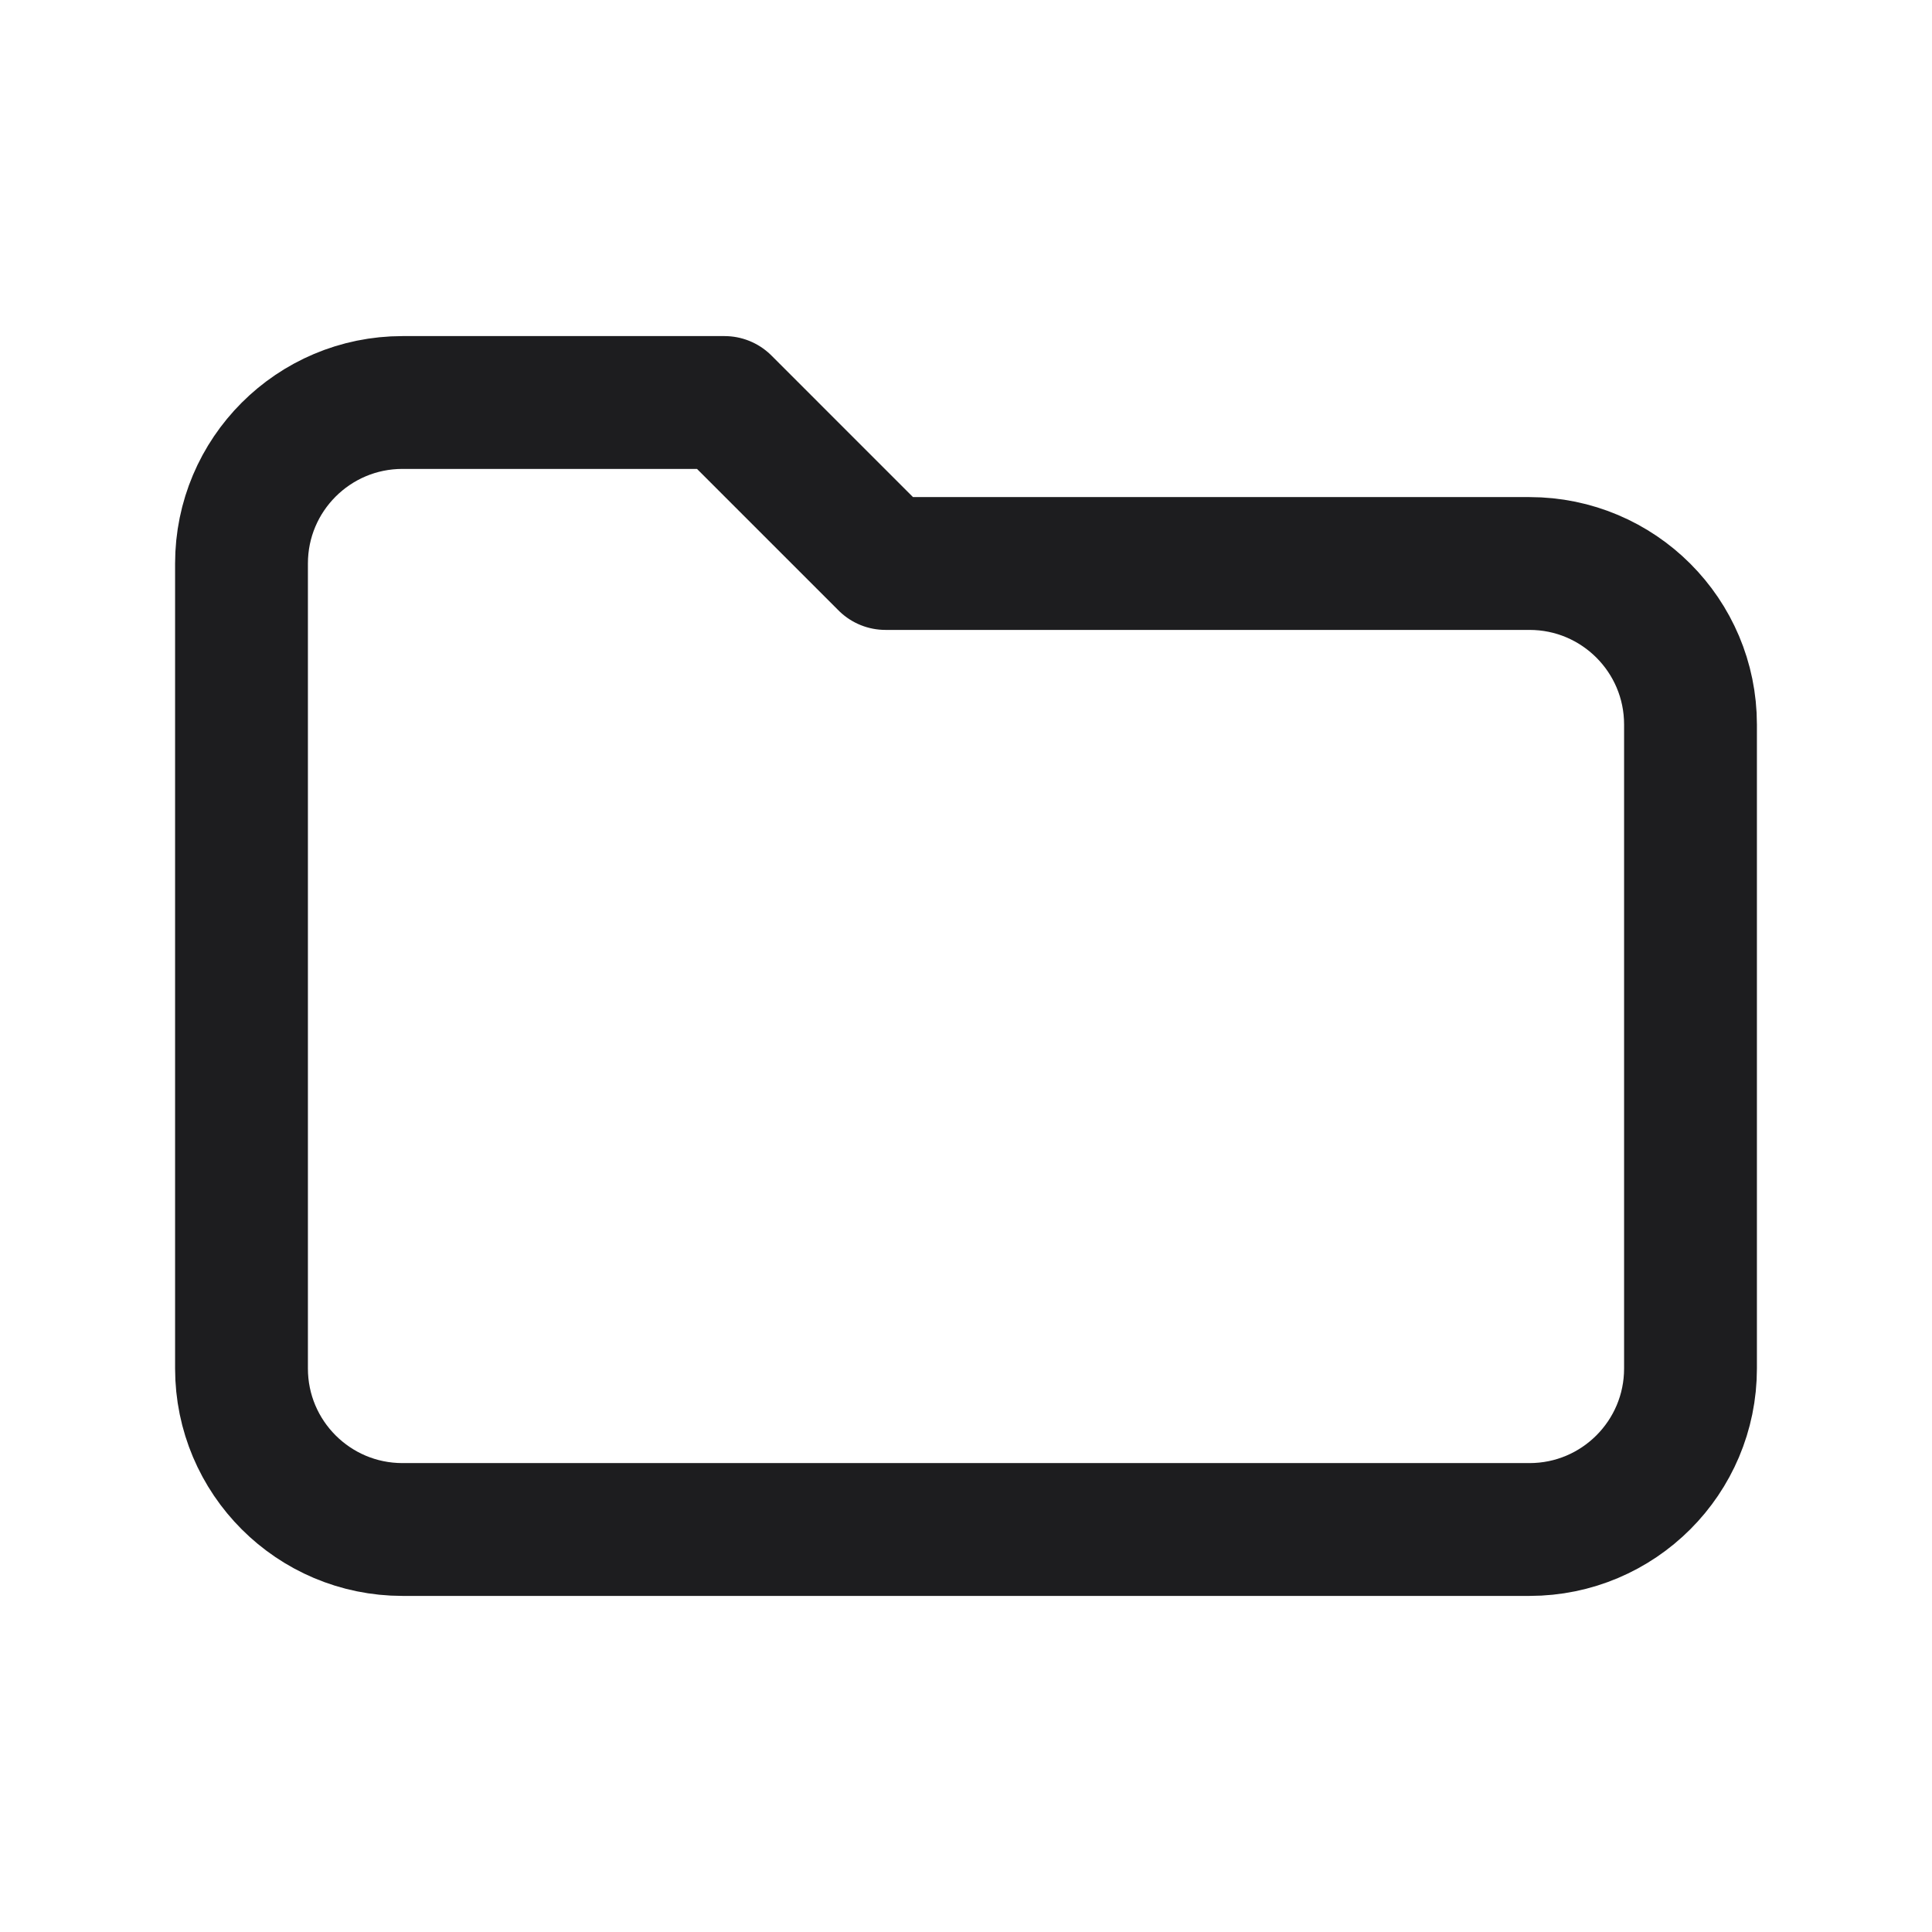
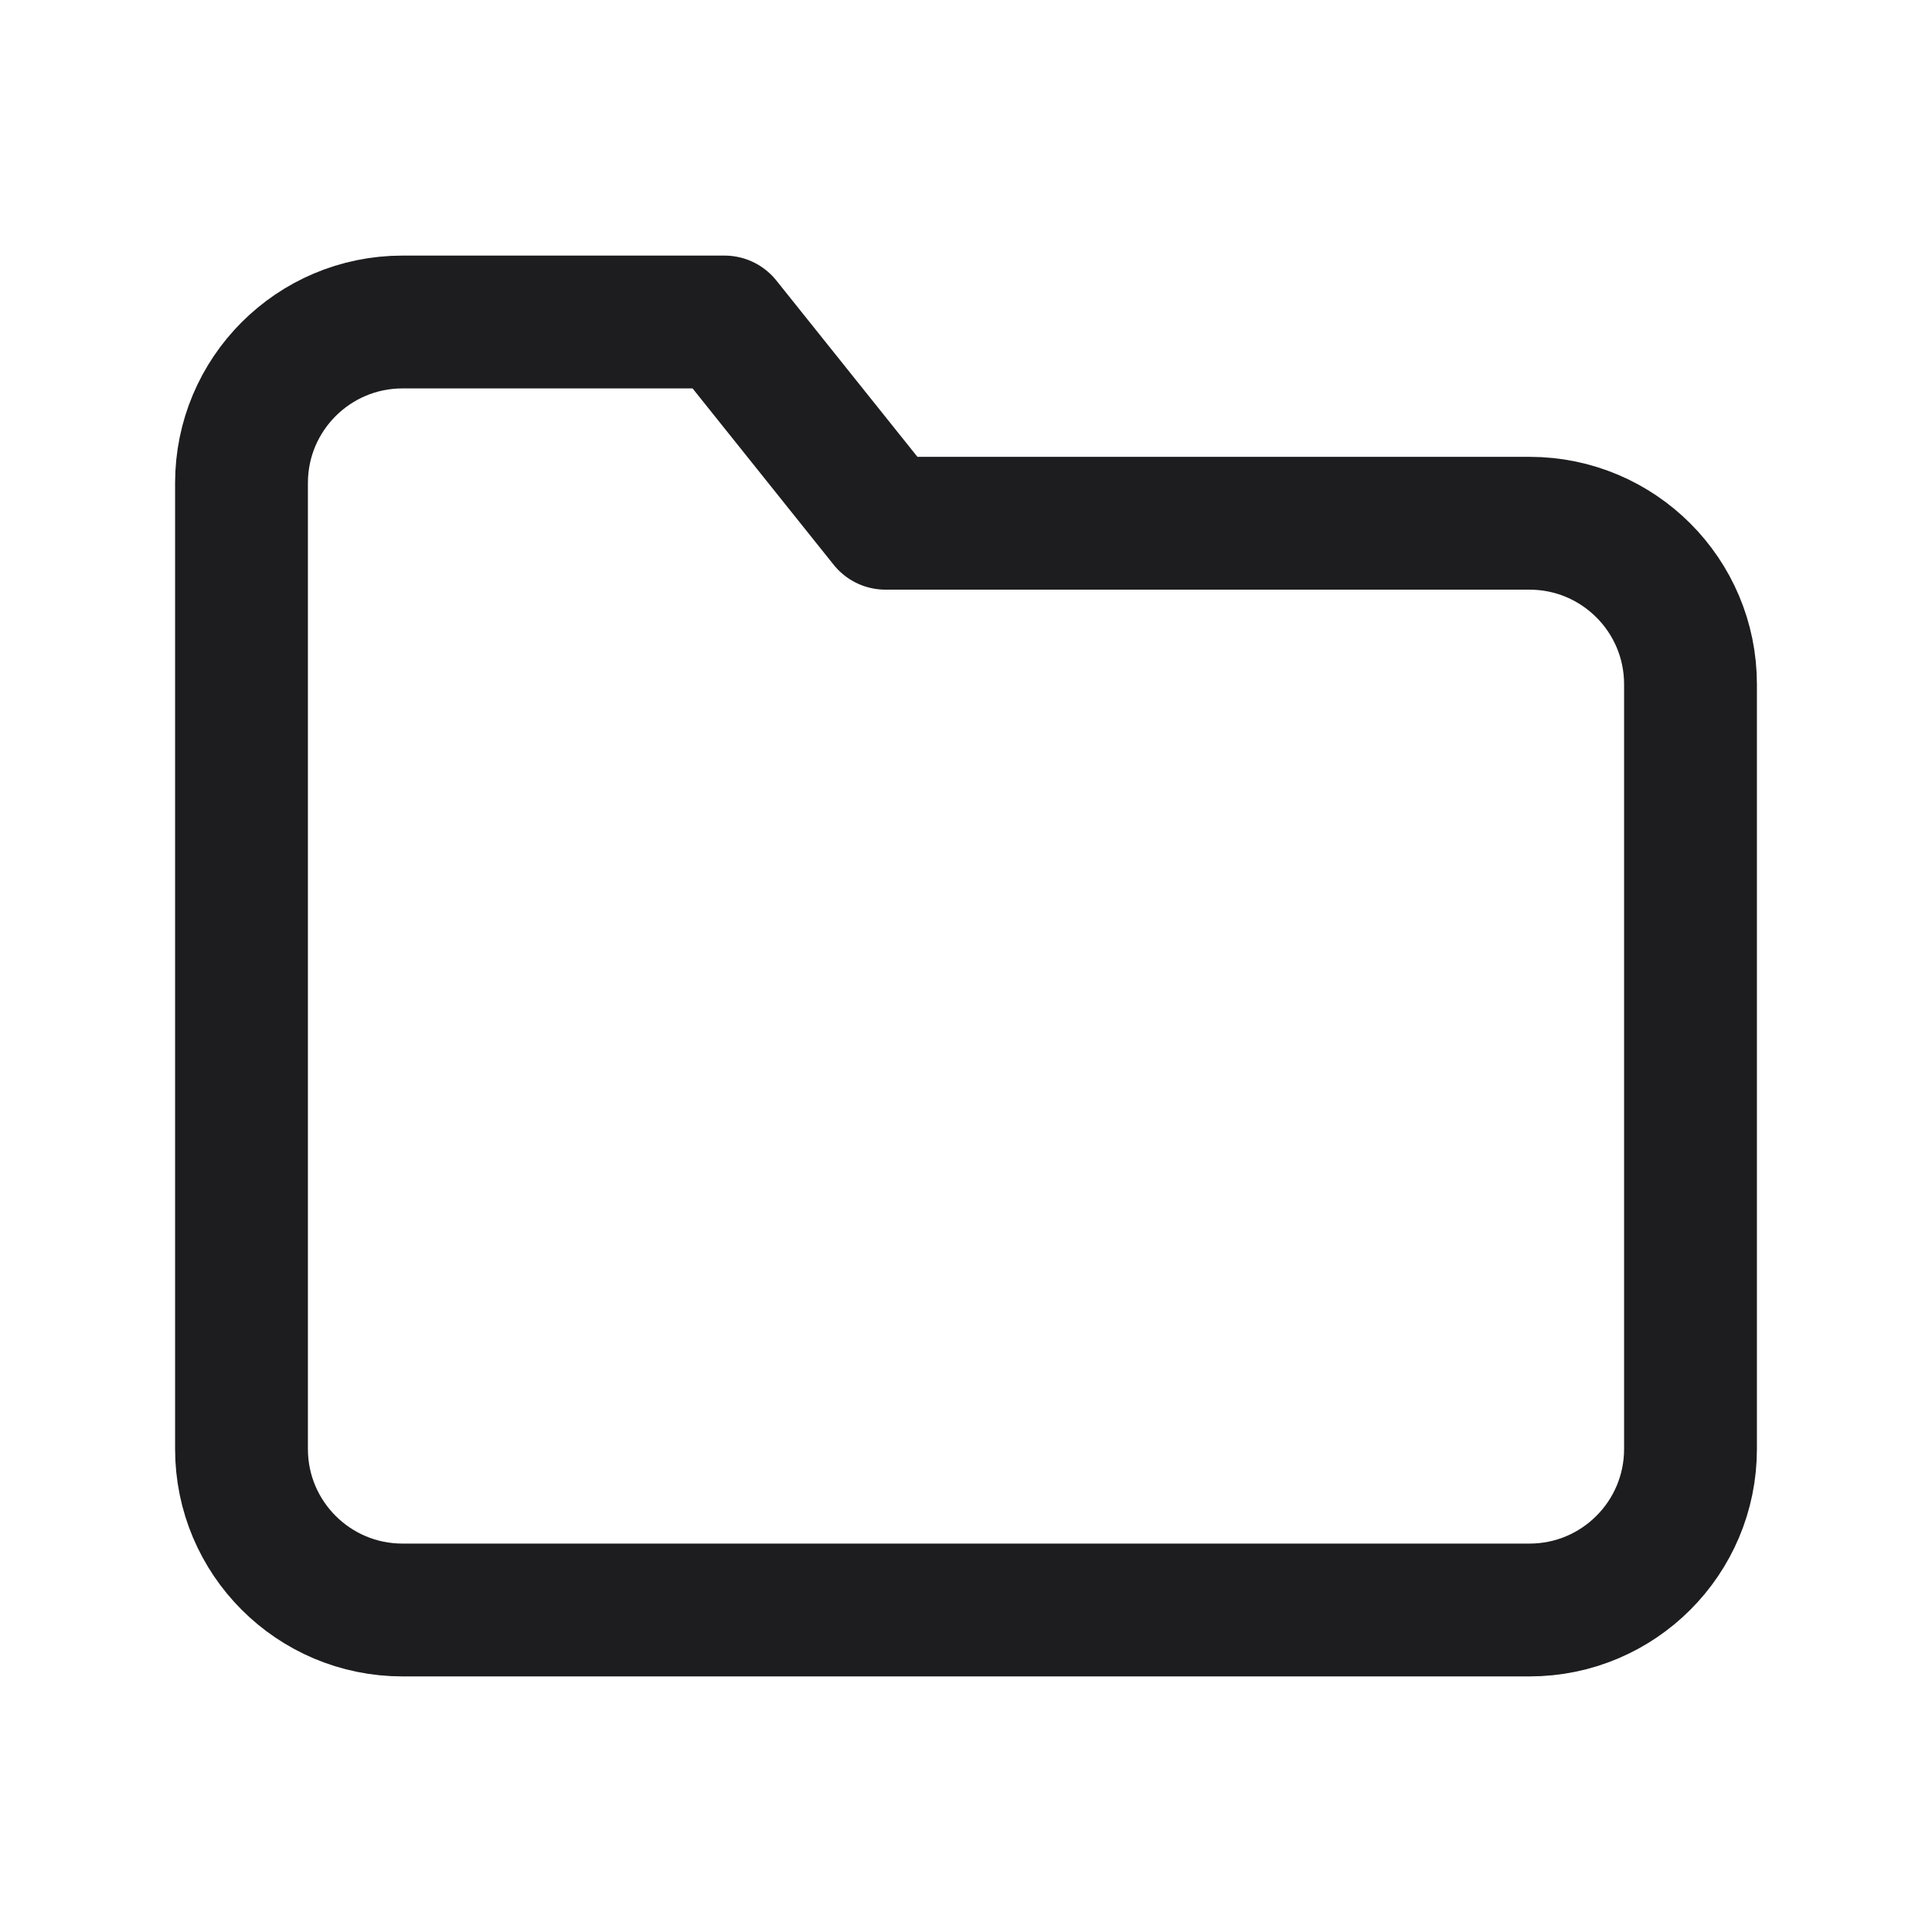
<svg xmlns="http://www.w3.org/2000/svg" width="24" height="24" viewBox="0 0 24 24" fill="none" stroke="#1d1d1f" stroke-width="1.65" stroke-linecap="round" stroke-linejoin="round">
-   <path d="M3 7a2 2 0 0 1 2-2h4l2 2h8a2 2 0 0 1 2 2v8a2 2 0 0 1-2 2H5a2 2 0 0 1-2-2Z" />
+   <path d="M3 6a2 2 0 0 1 2-2h4l2 2.5h8a2 2 0 0 1 2 2V18a2 2 0 0 1-2 2H5a2 2 0 0 1-2-2Z" />
</svg>
